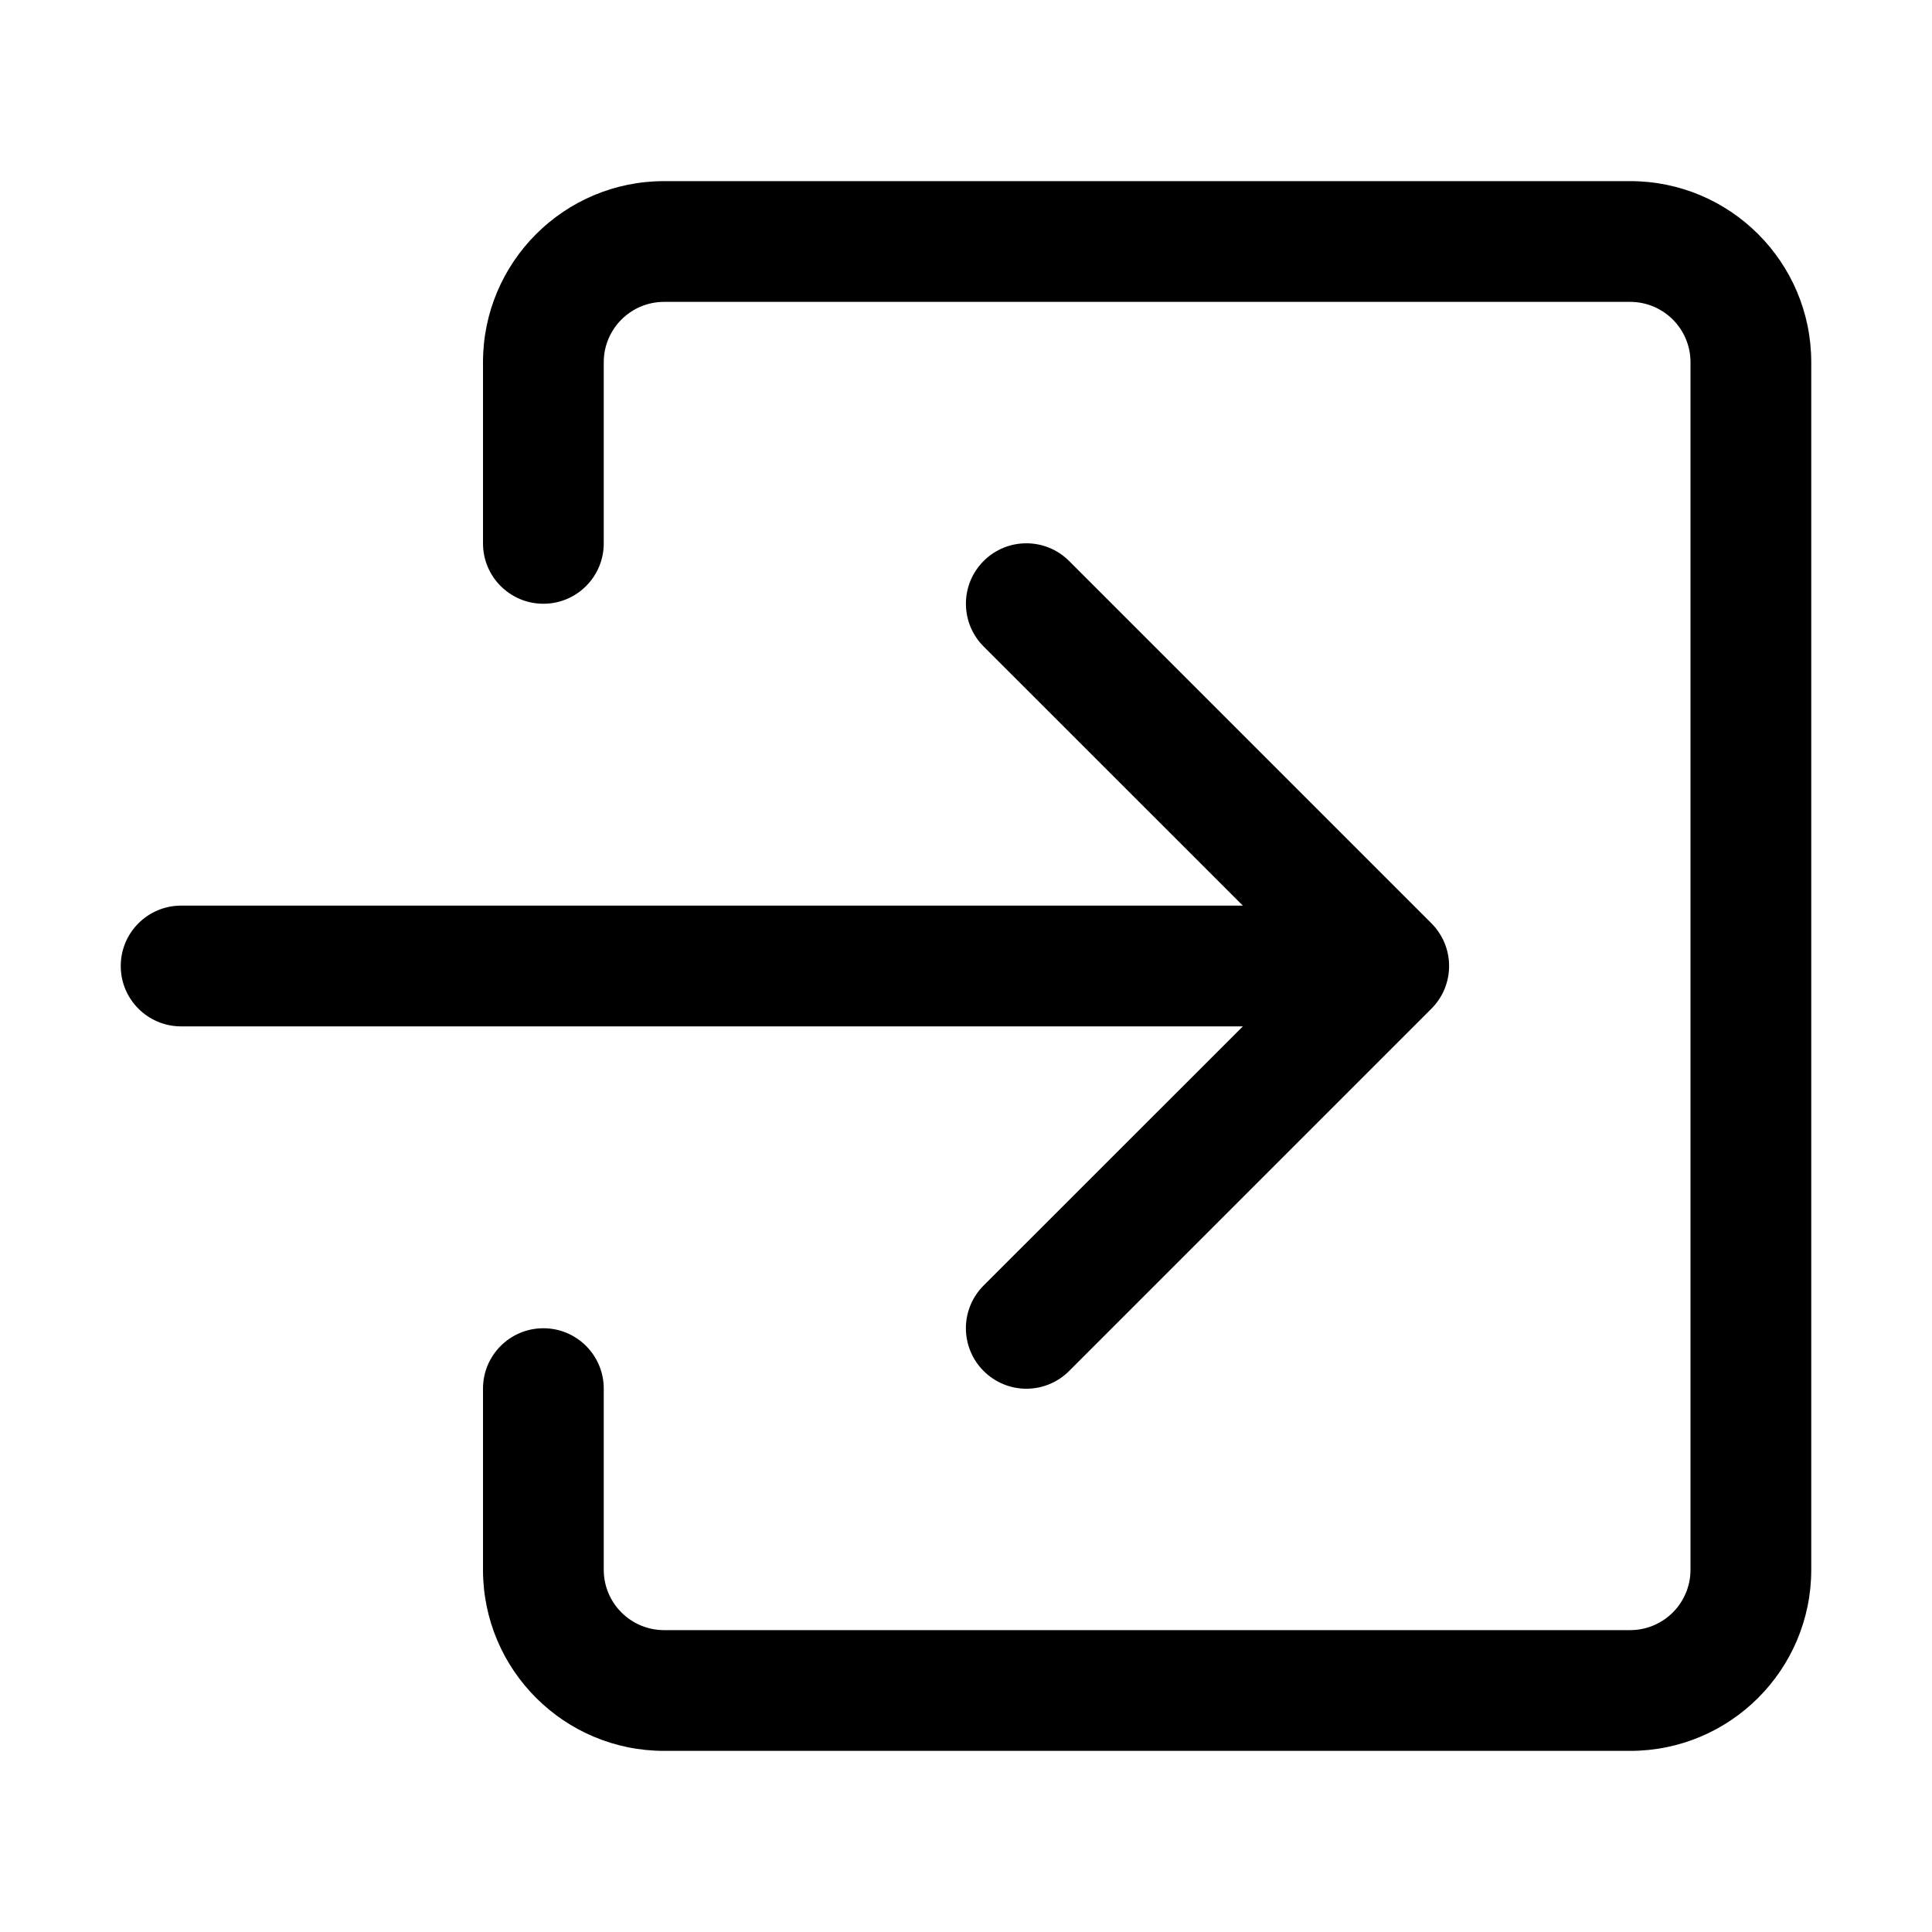
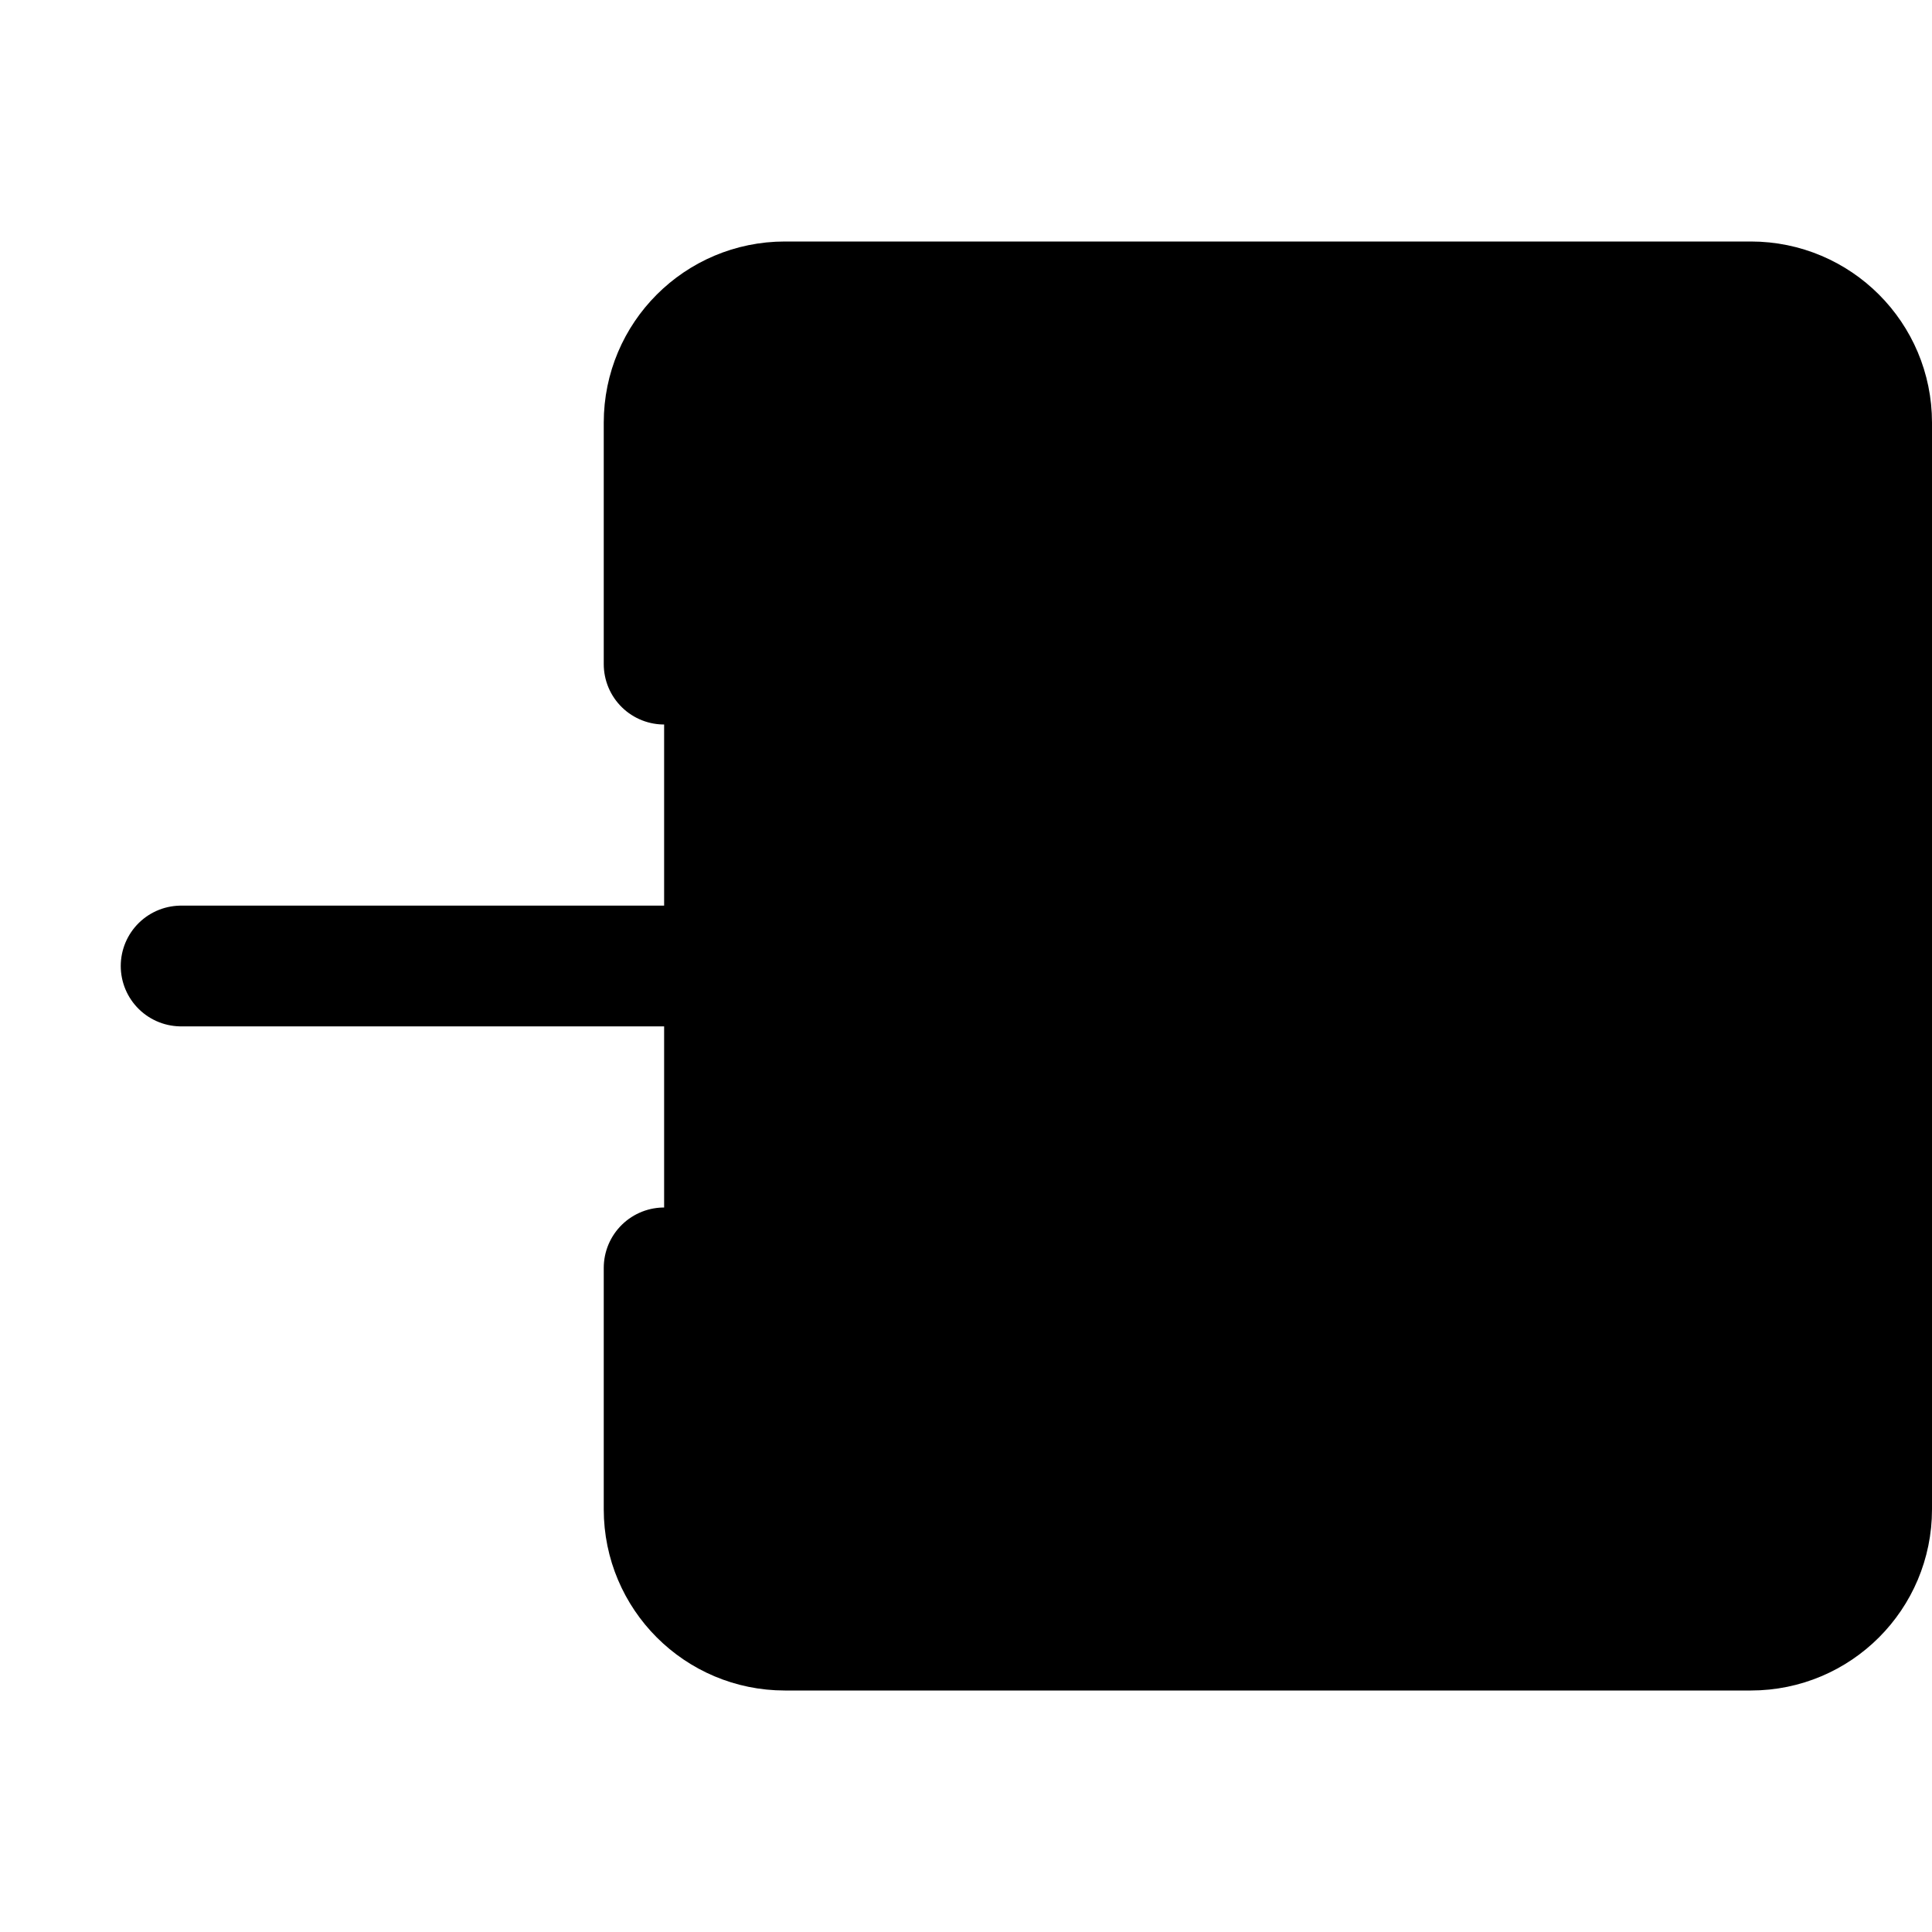
<svg xmlns="http://www.w3.org/2000/svg" width="1em" height="1em" viewBox="0 0 16 16" class="bi bi-box-arrow-in-right" fill="currentColor">
-   <path fill-rule="evenodd" d="M8.146 11.354a.5.5 0 0 1 0-.708L10.793 8 8.146 5.354a.5.5 0 1 1 .708-.708l3 3a.5.5 0 0 1 0 .708l-3 3a.5.5 0 0 1-.708 0z" />
-   <path fill-rule="evenodd" d="M1 8a.5.5 0 0 1 .5-.5h9a.5.5 0 0 1 0 1h-9A.5.5 0 0 1 1 8z" />
-   <path fill-rule="evenodd" d="M13.5 14.5A1.5 1.5 0 0 0 15 13V3a1.5 1.5 0 0 0-1.5-1.5h-8A1.5 1.5 0 0 0 4 3v1.5a.5.5 0 0 0 1 0V3a.5.5 0 0 1 .5-.5h8a.5.5 0 0 1 .5.5v10a.5.5 0 0 1-.5.5h-8A.5.5 0 0 1 5 13v-1.5a.5.5 0 0 0-1 0V13a1.5 1.5 0 0 0 1.5 1.5h8z" />
+   <path stroke="#000" stroke-linecap="round" d="M5.5 10.5v2a1 1 0 0 0 1 1h8a1 1 0 0 0 1-1v-9a1 1 0 0 0-1-1h-8a1 1 0 0 0-1 1v2" />
+   <path stroke="#000" stroke-linecap="round" stroke-linejoin="round" d="M8.5 11l3-3m0 0l-3-3m3 3h-10" />
</svg>
